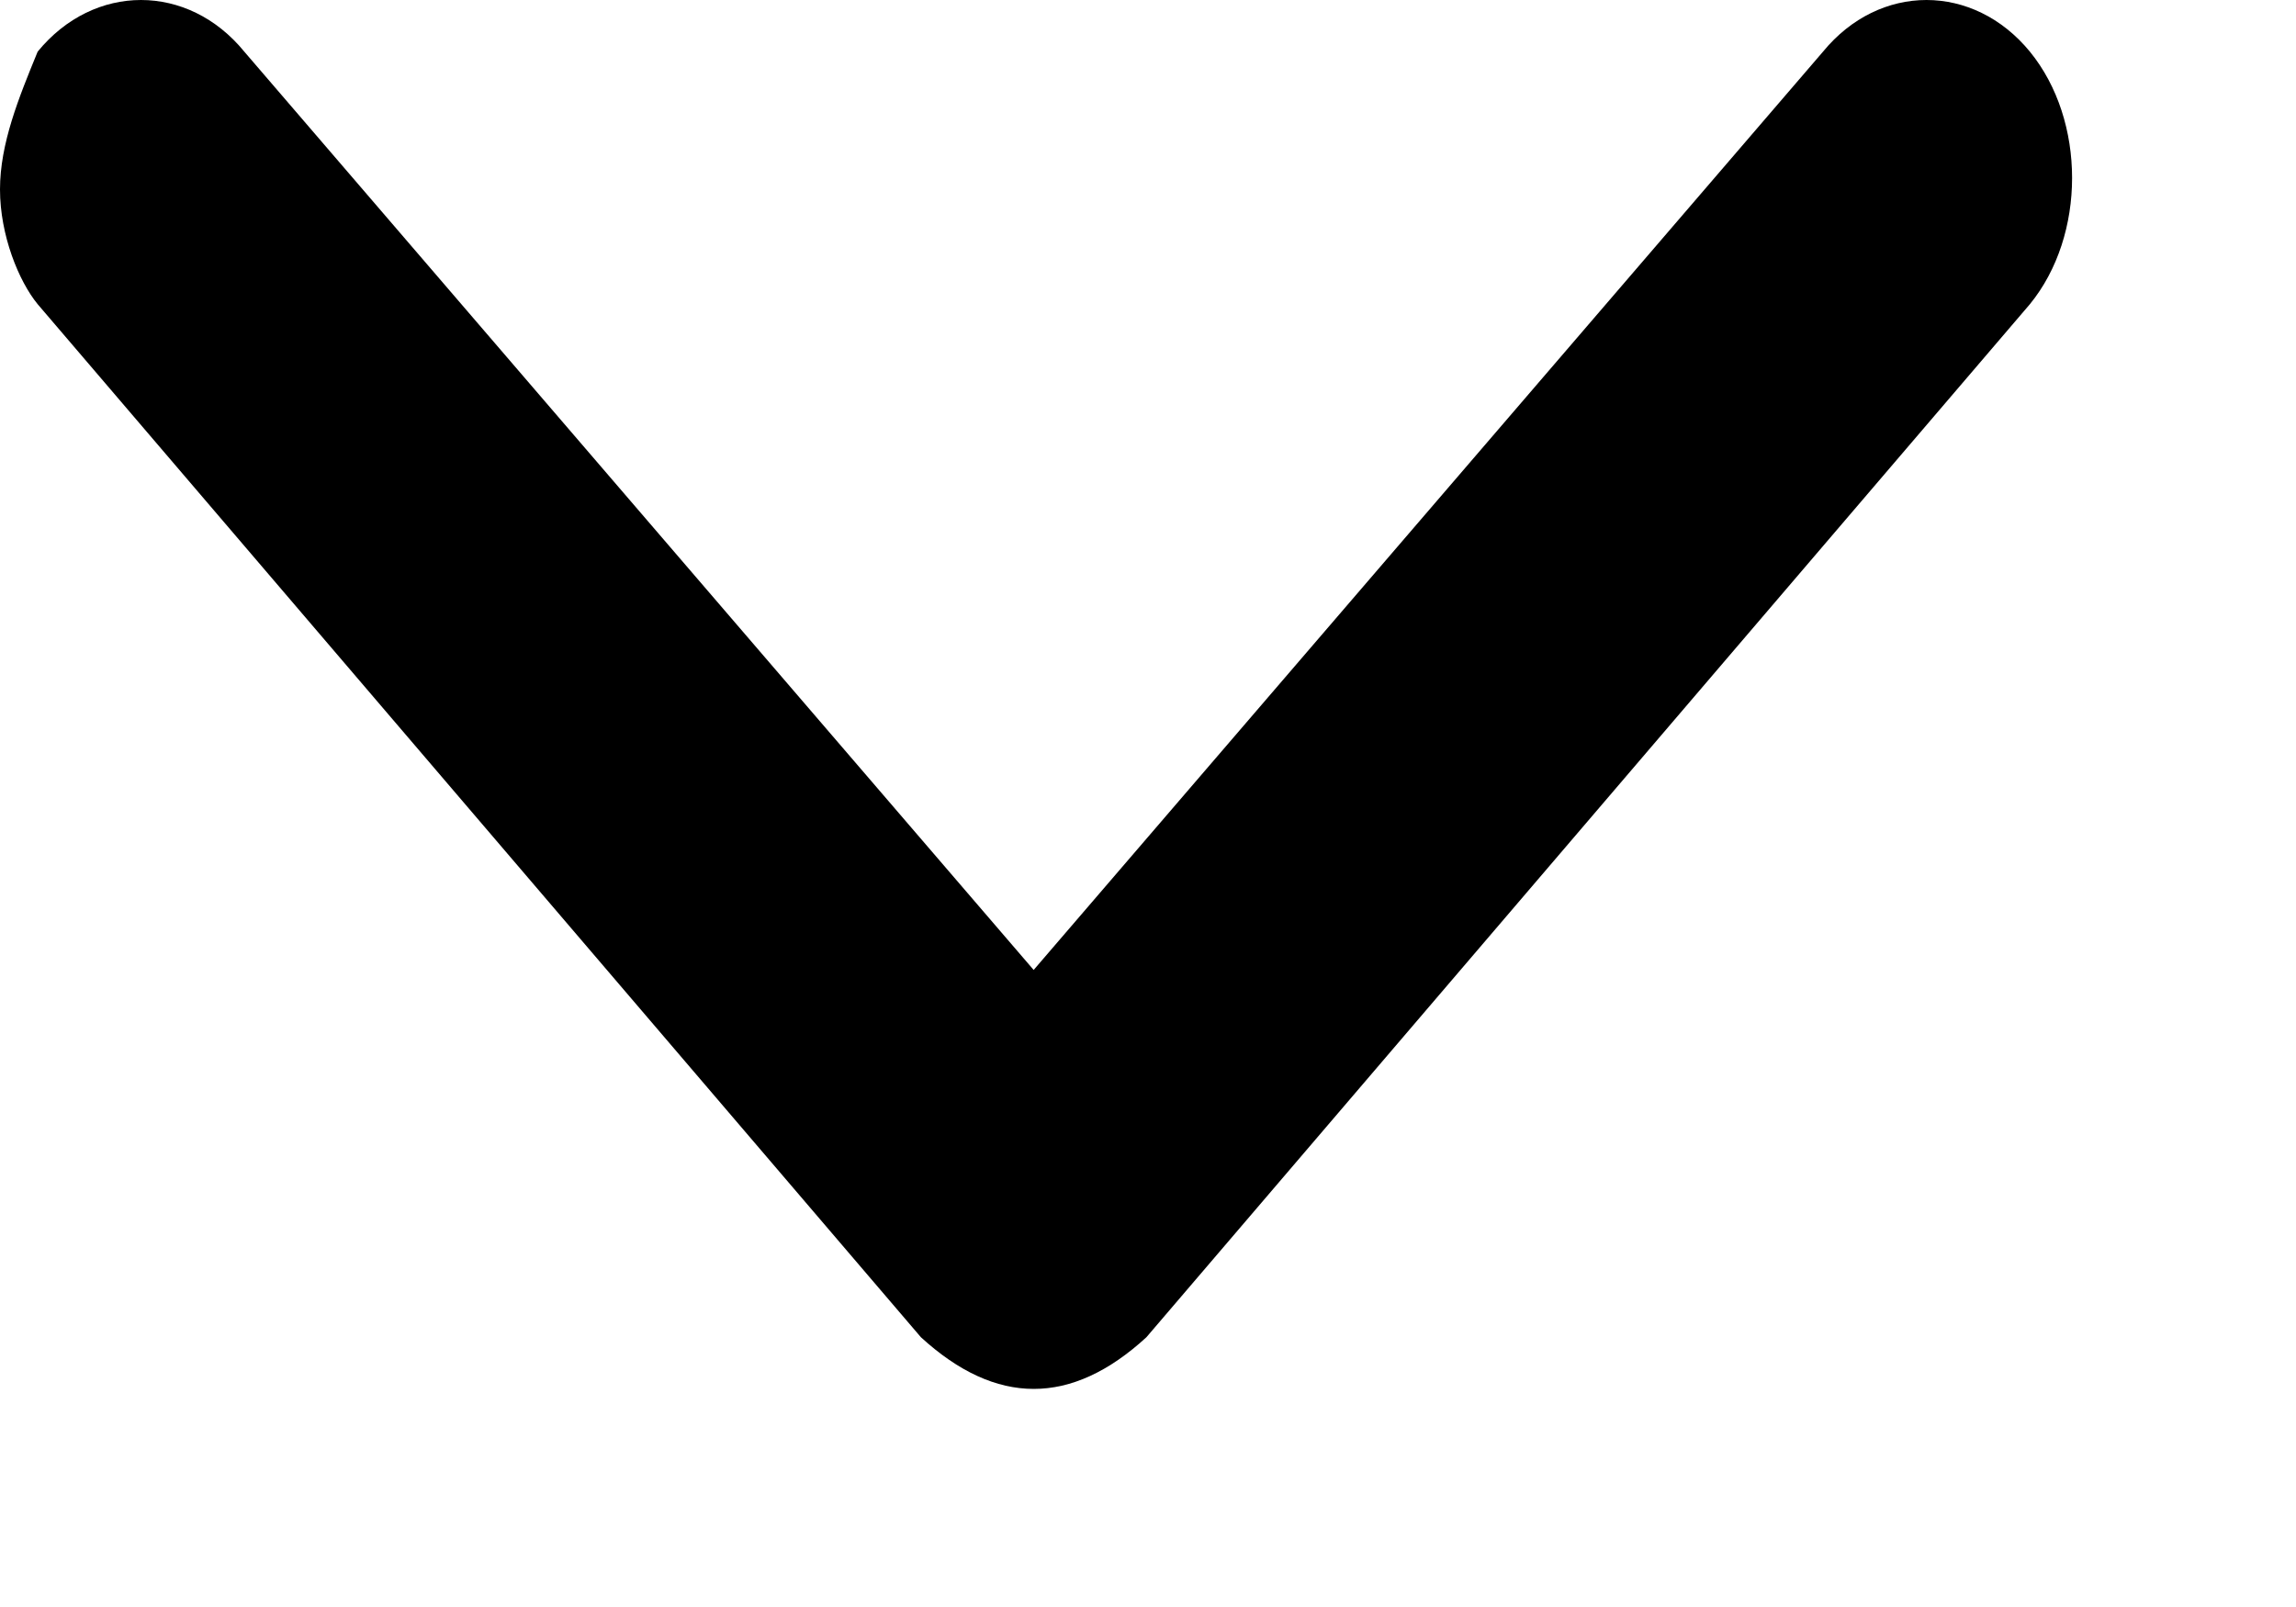
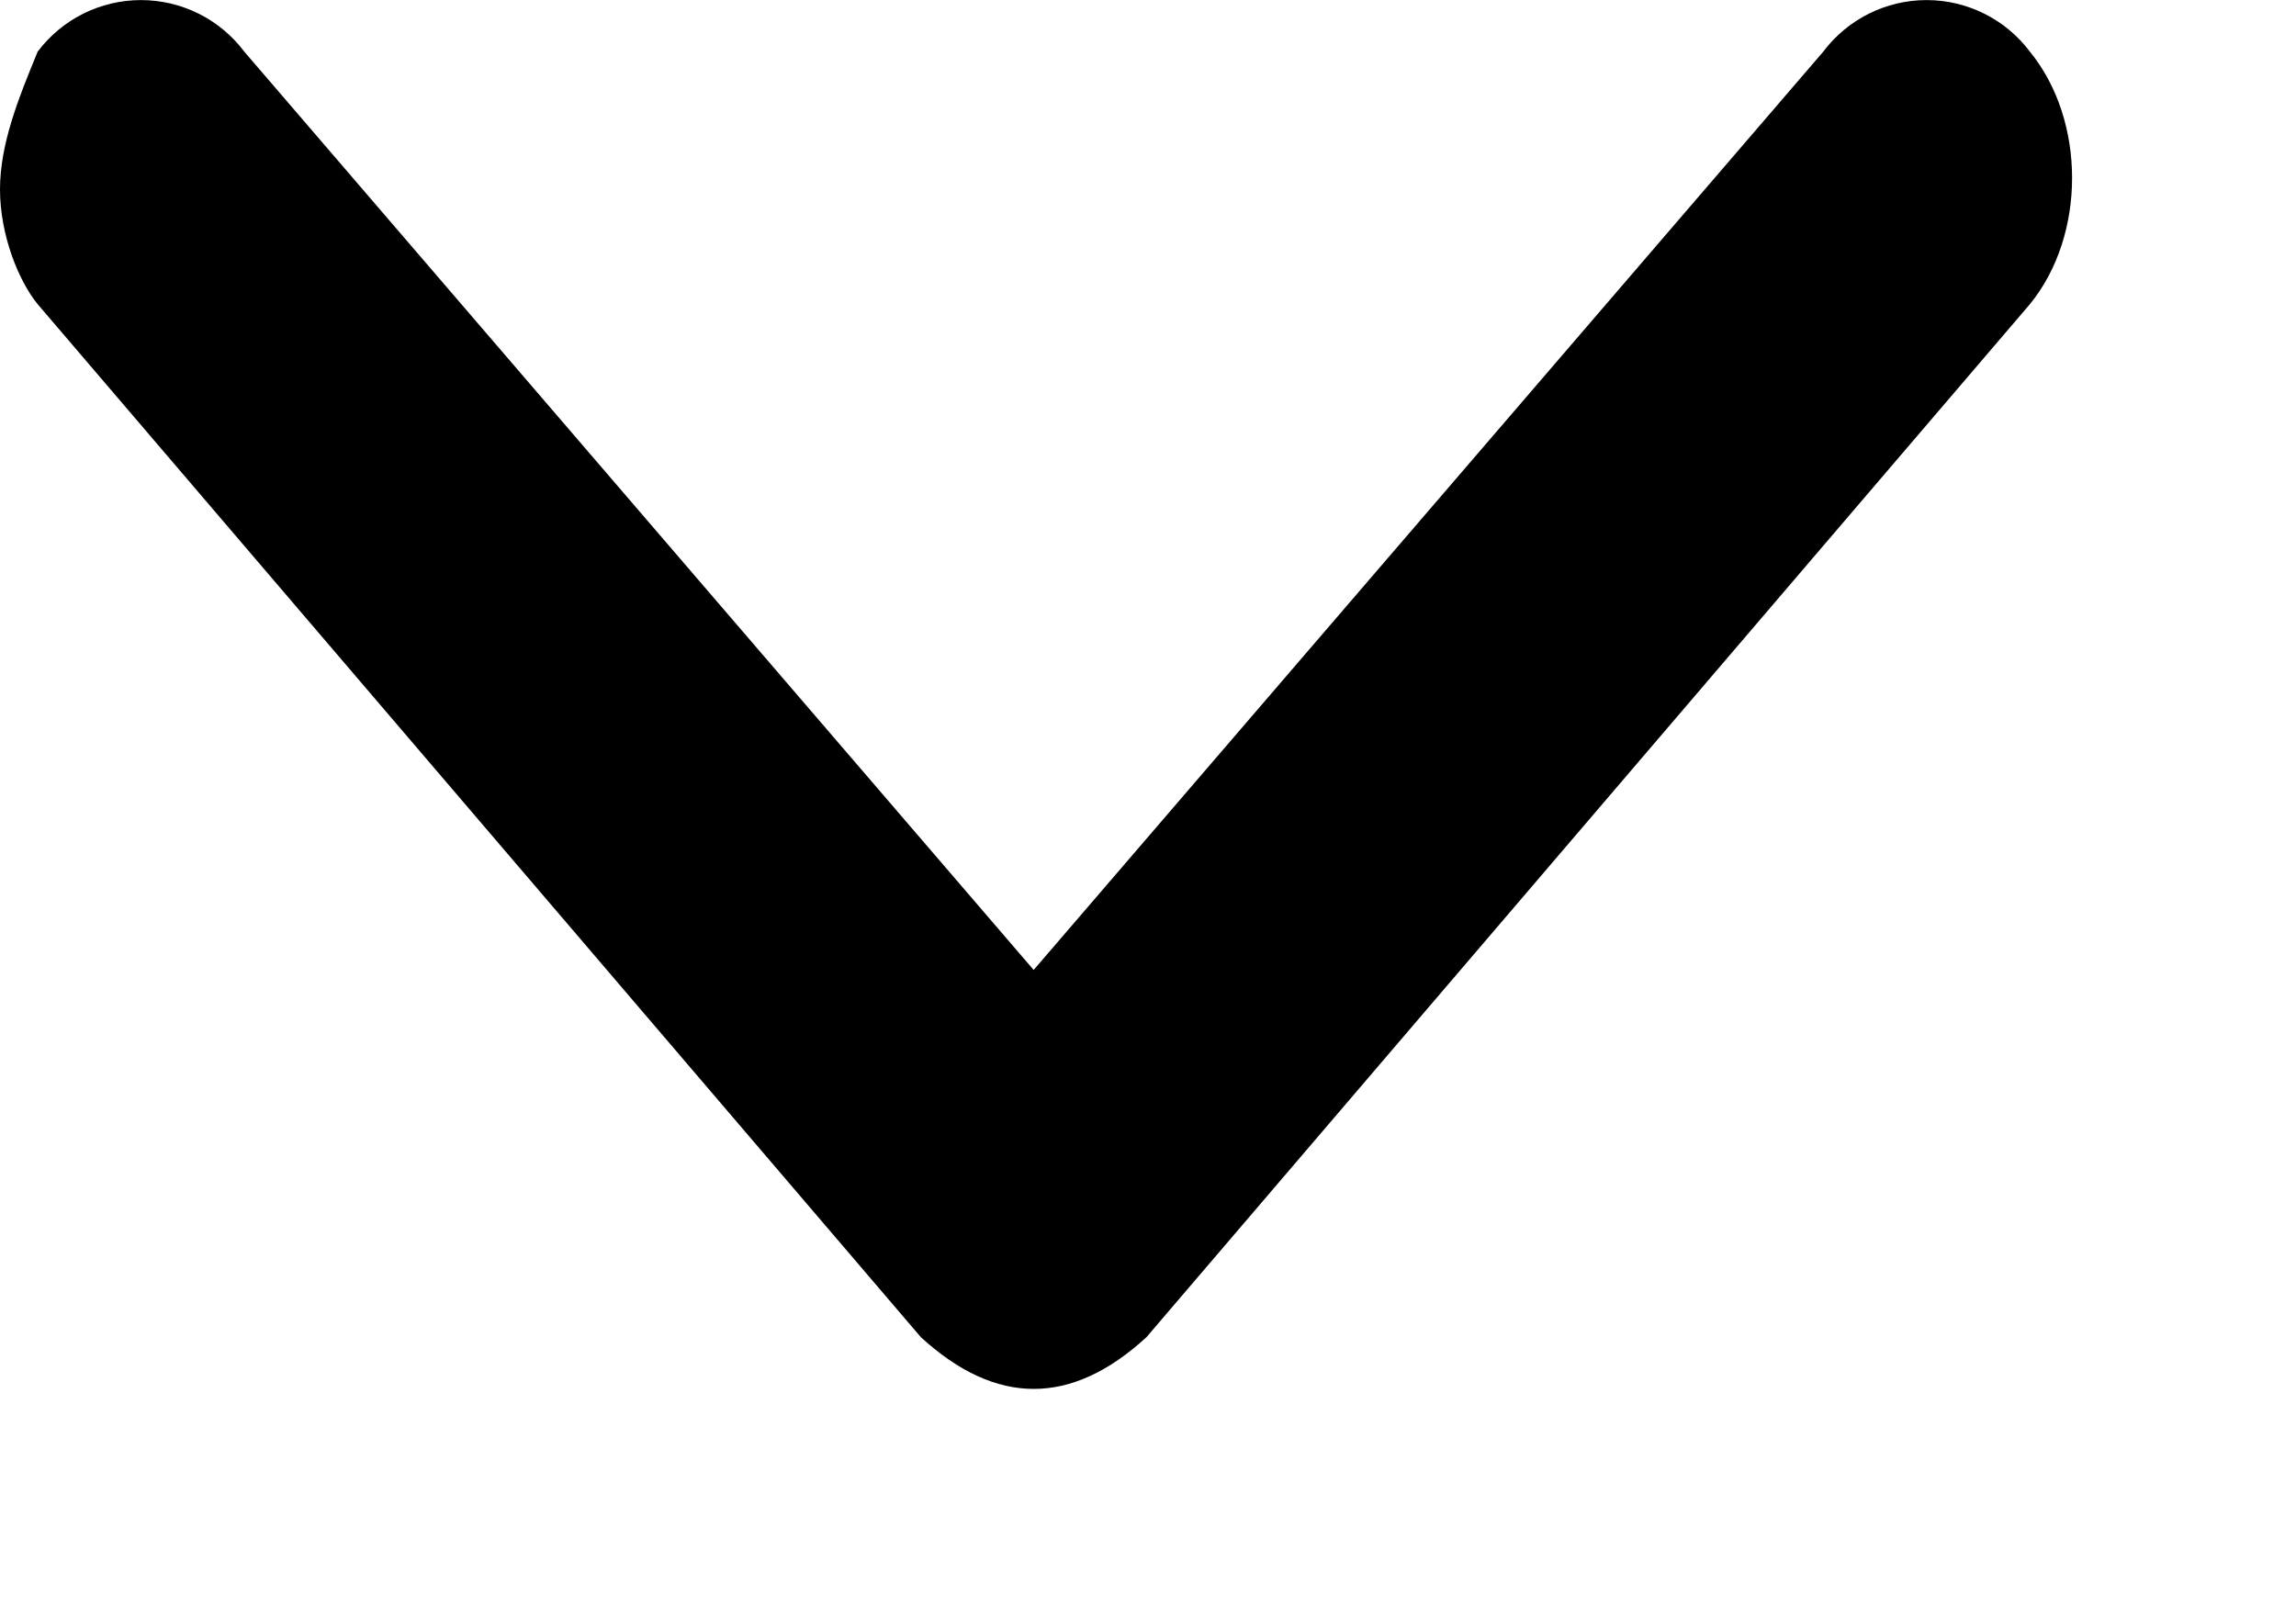
- <svg xmlns="http://www.w3.org/2000/svg" width="10" height="7" viewBox="0 0 10 7" fill="none">
-   <path d="M4.993 5.825L8.841 1.325C9.086 1.025 9.086 0.525 8.841 0.225C8.595 -0.075 8.186 -0.075 7.94 0.225L4.502 4.225L1.064 0.225C0.819 -0.075 0.409 -0.075 0.164 0.225C0.082 0.425 0 0.625 0 0.825C0 1.025 0.082 1.225 0.164 1.325L4.011 5.825C4.339 6.125 4.666 6.125 4.993 5.825Z" fill="black" />
+ <svg xmlns="http://www.w3.org/2000/svg" width="10" height="7" fill="none">
+   <path d="m4.993 5.825 3.848-4.5c.245-.3.245-.8 0-1.1a.563.563 0 0 0-.9 0l-3.439 4-3.438-4a.563.563 0 0 0-.9 0c-.082.2-.164.4-.164.6 0 .2.082.4.164.5l3.847 4.5c.328.3.655.3.982 0Z" fill="#000" />
</svg>
